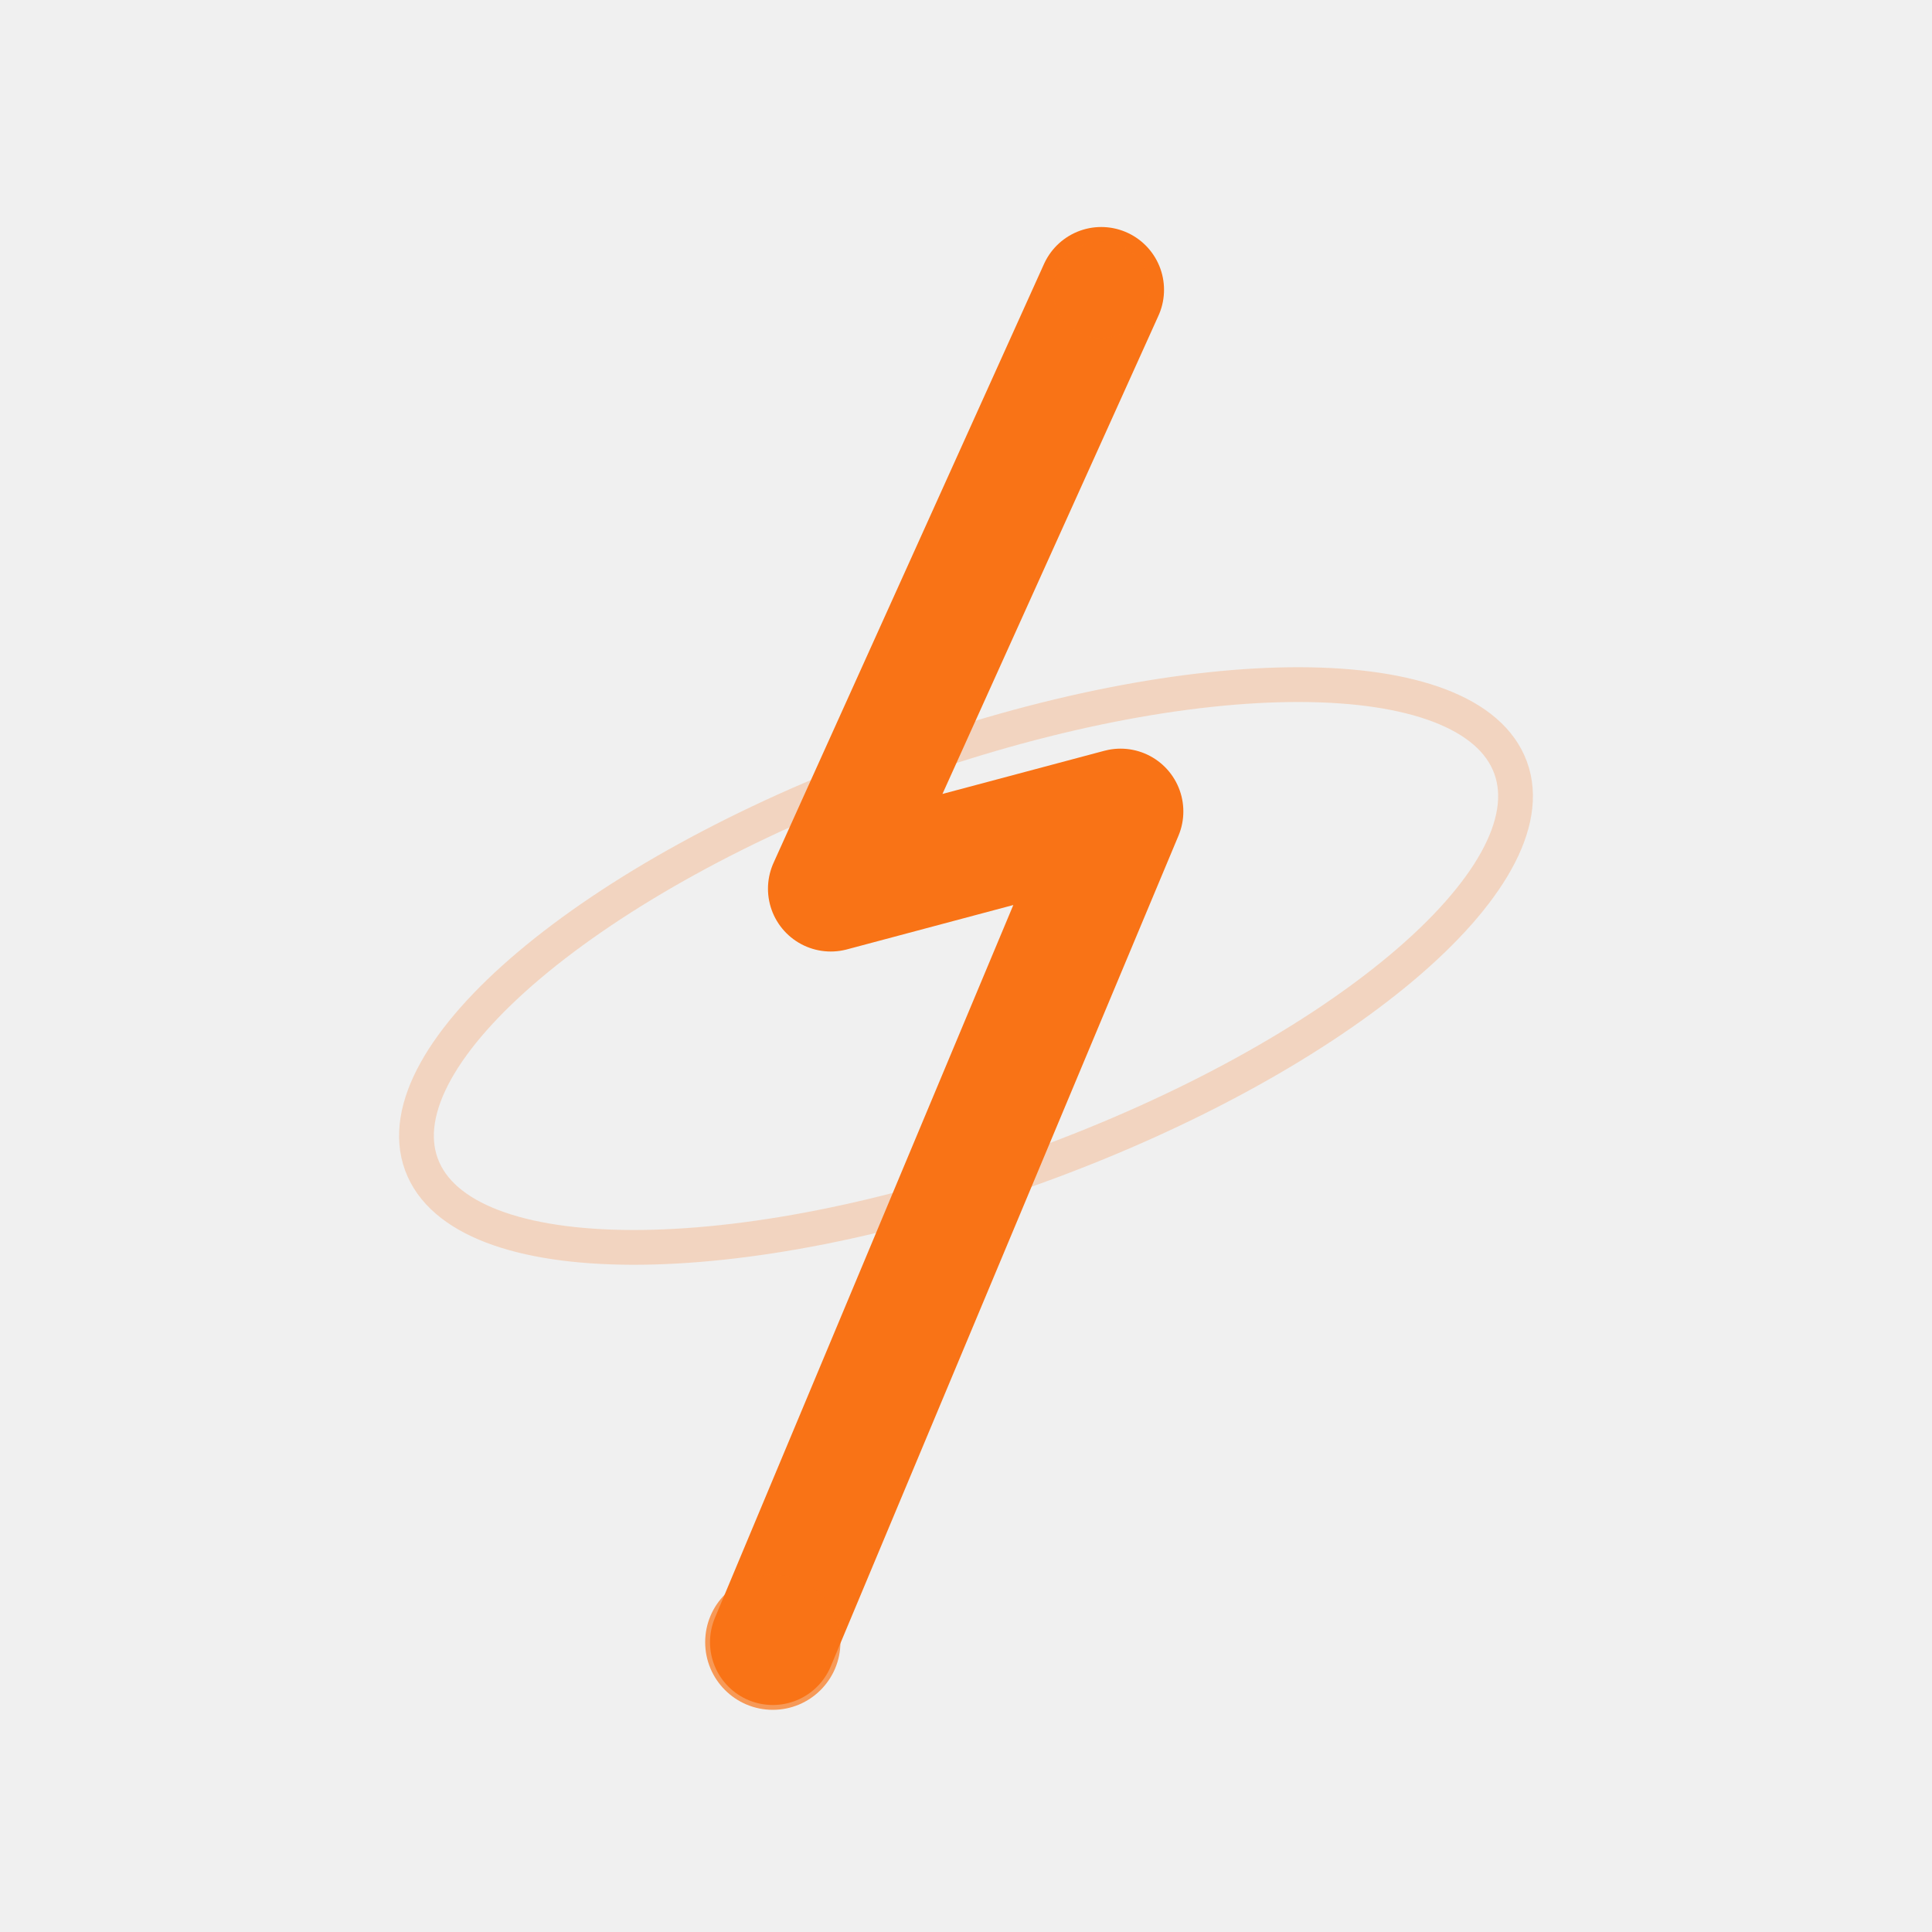
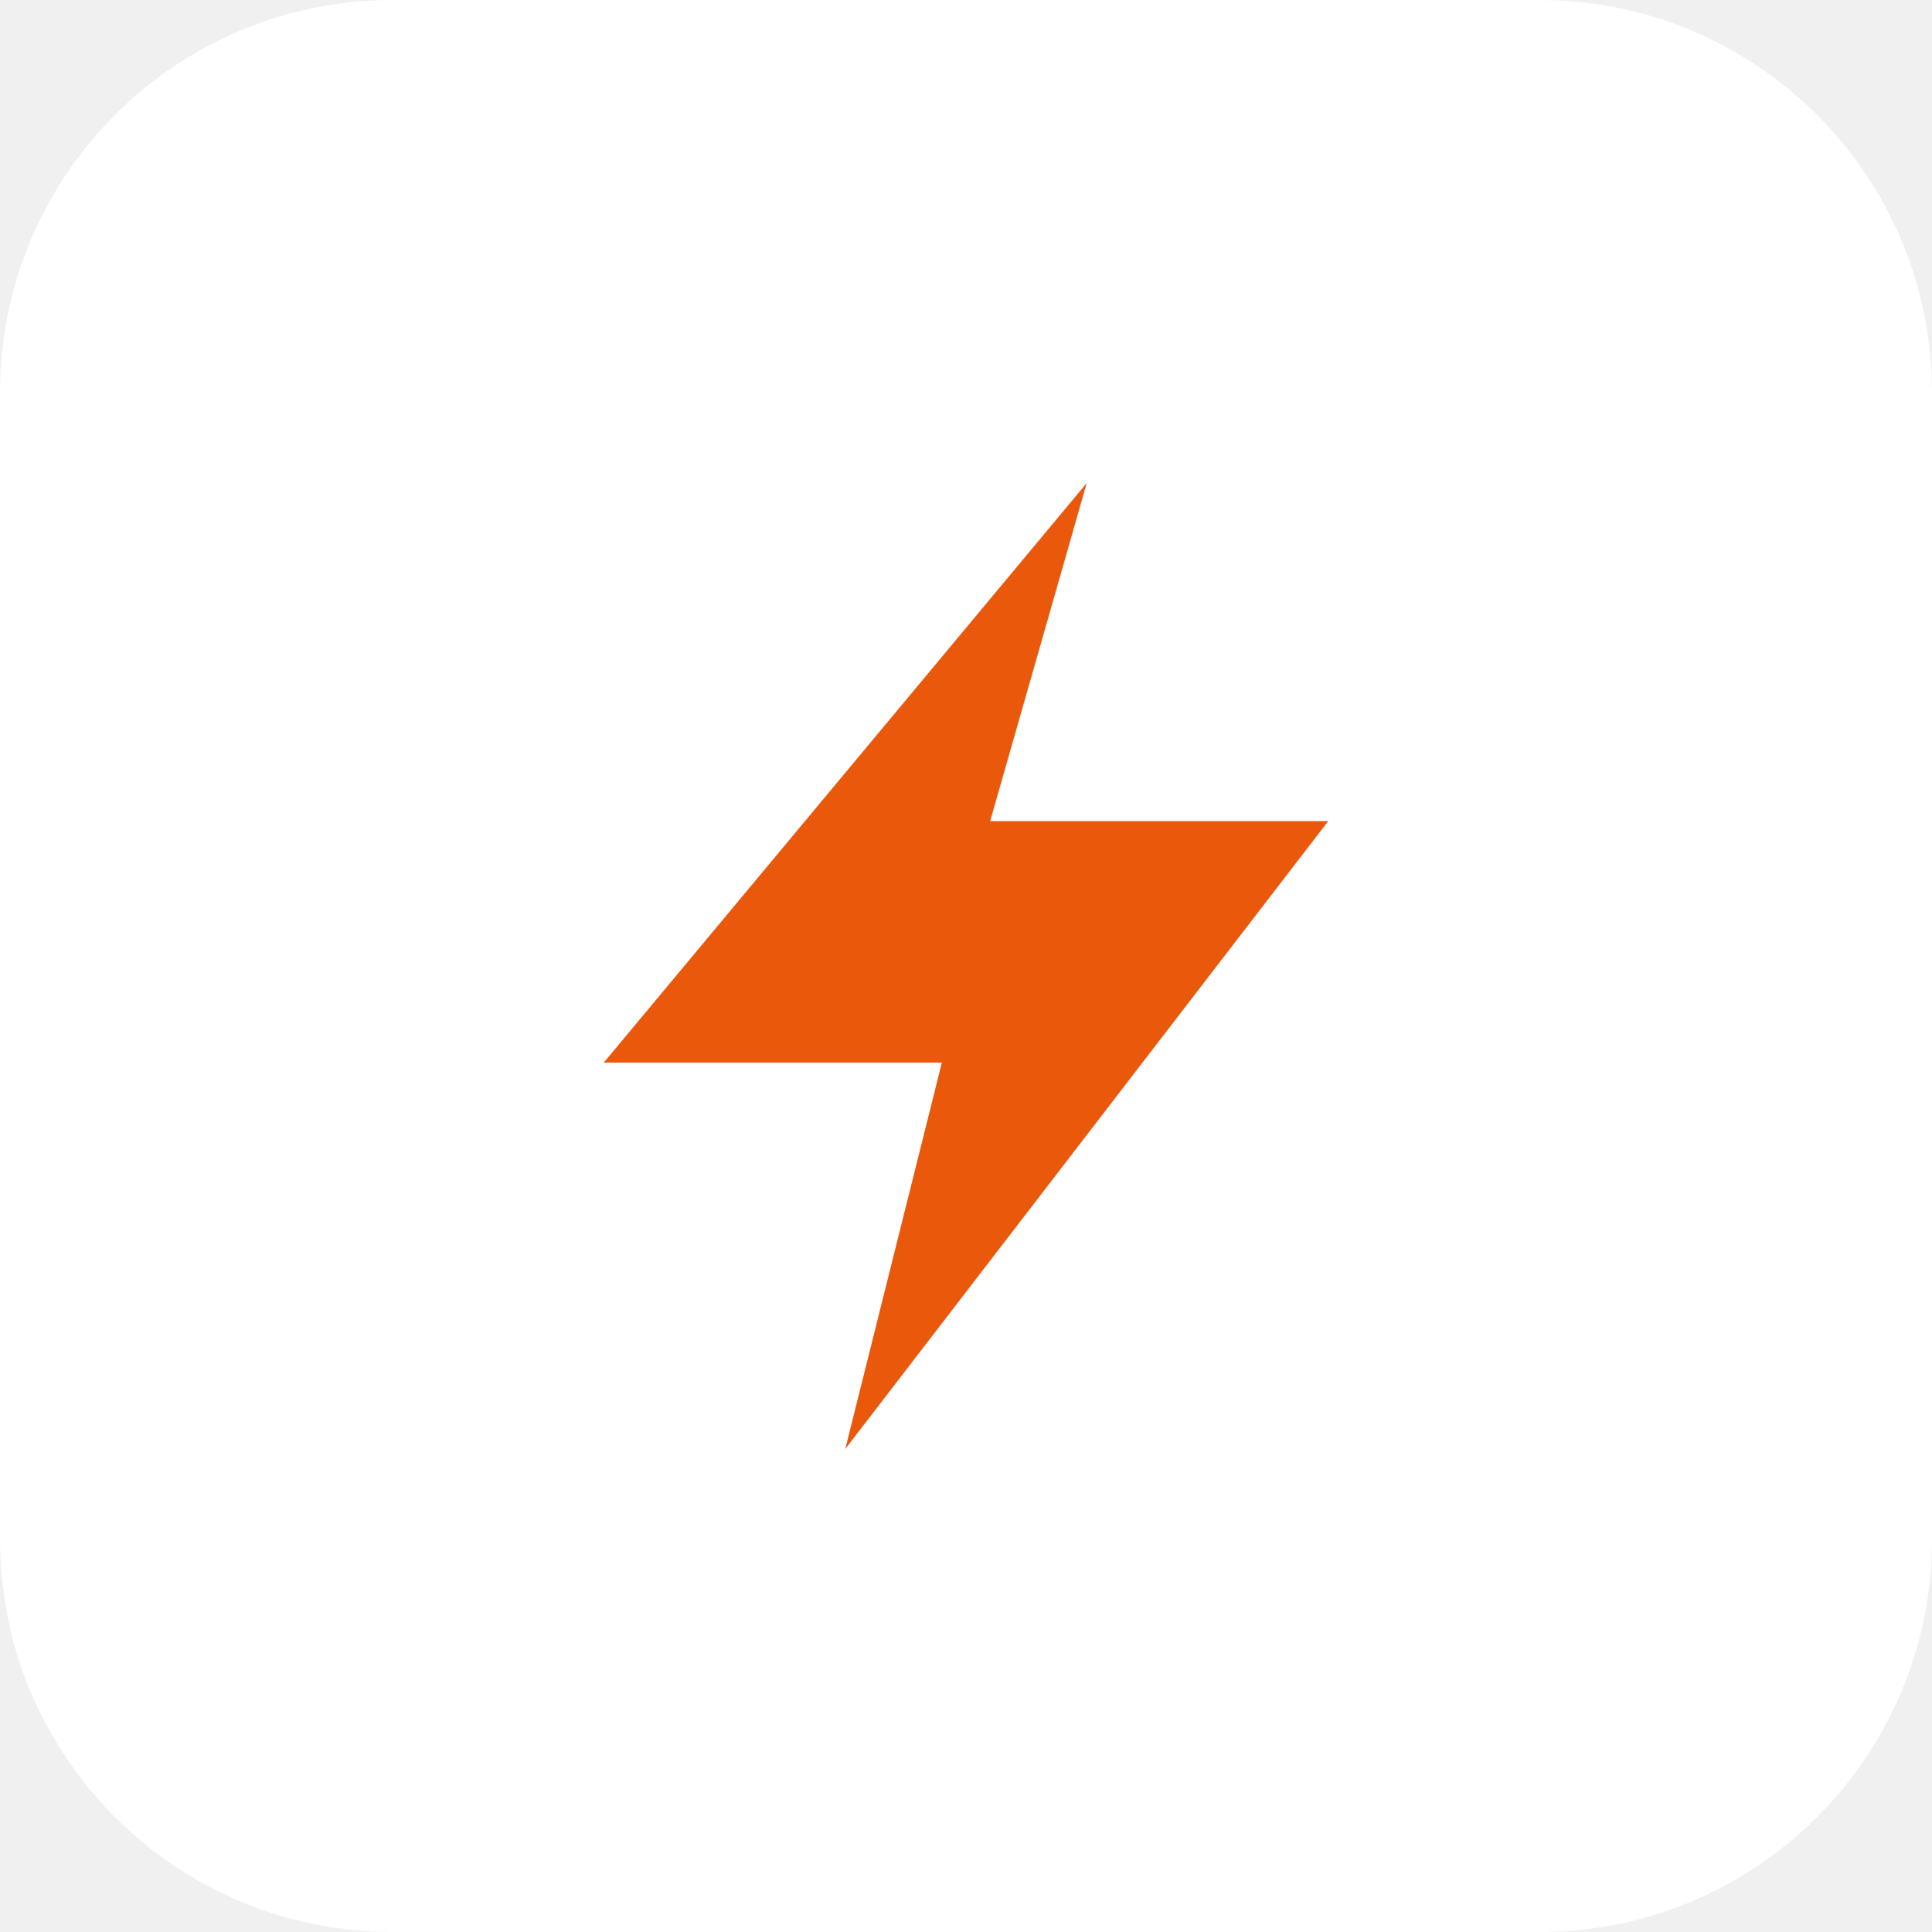
- <svg xmlns="http://www.w3.org/2000/svg" width="100" height="100" viewBox="0 0 100 100" fill="none">
-   <ellipse cx="50" cy="50" rx="30" ry="11" stroke="#F97316" stroke-width="1.8" opacity="0.22" transform="rotate(-20 50 50)" />
-   <path d="M57 15 L43 46 L58 42 L40 85" stroke="#F97316" stroke-width="6.5" stroke-linecap="round" stroke-linejoin="round" fill="none" />
-   <circle cx="40" cy="85" r="3.5" fill="#F97316" opacity="0.7" />
-   <circle cx="57" cy="15" r="2.5" fill="#F97316" opacity="0.5" />
+ <svg xmlns="http://www.w3.org/2000/svg" viewBox="0 0 64 64" width="64" height="64" role="img" aria-label="SciSpark">
+   <rect x="0" y="0" width="64" height="64" rx="13" ry="13" fill="#FFFFFF" />
+   <g transform="translate(13.6, 12.8) scale(1.6)">
+     <path d="M14 2 L4 14 L11 14 L9 22 L19 9 L12 9 L14 2 Z" fill="#EA580C" />
+   </g>
</svg>
